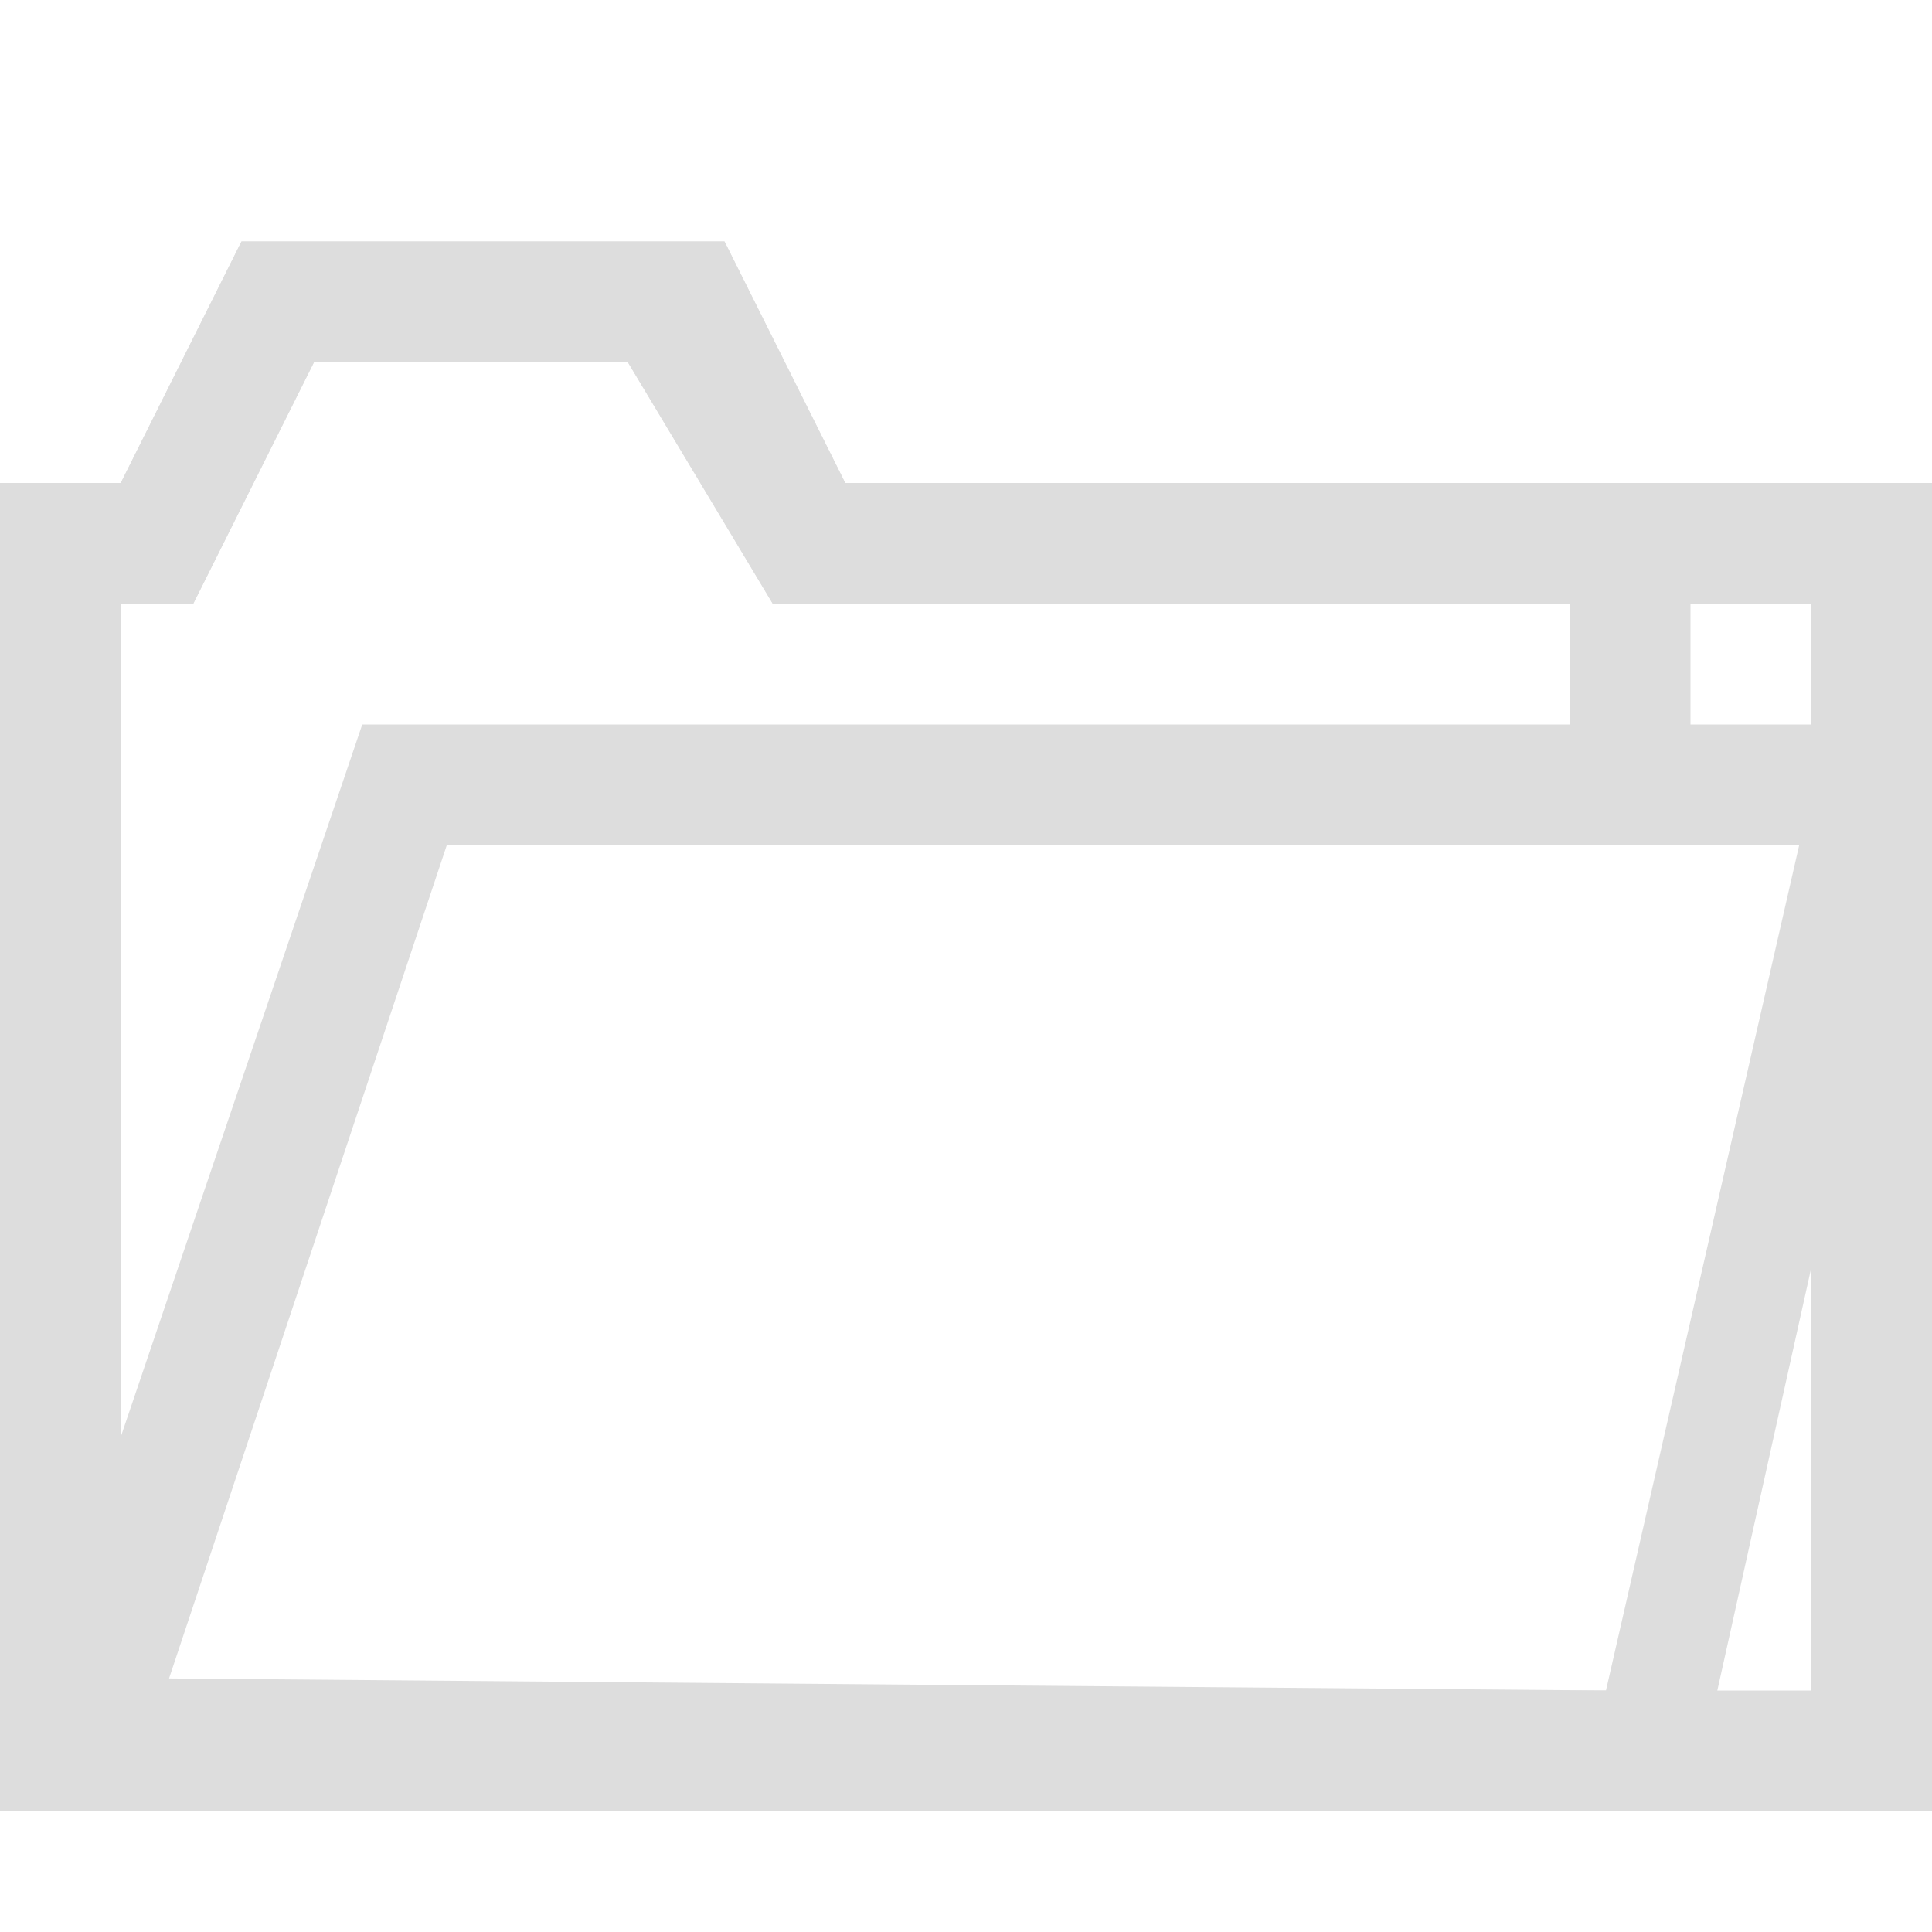
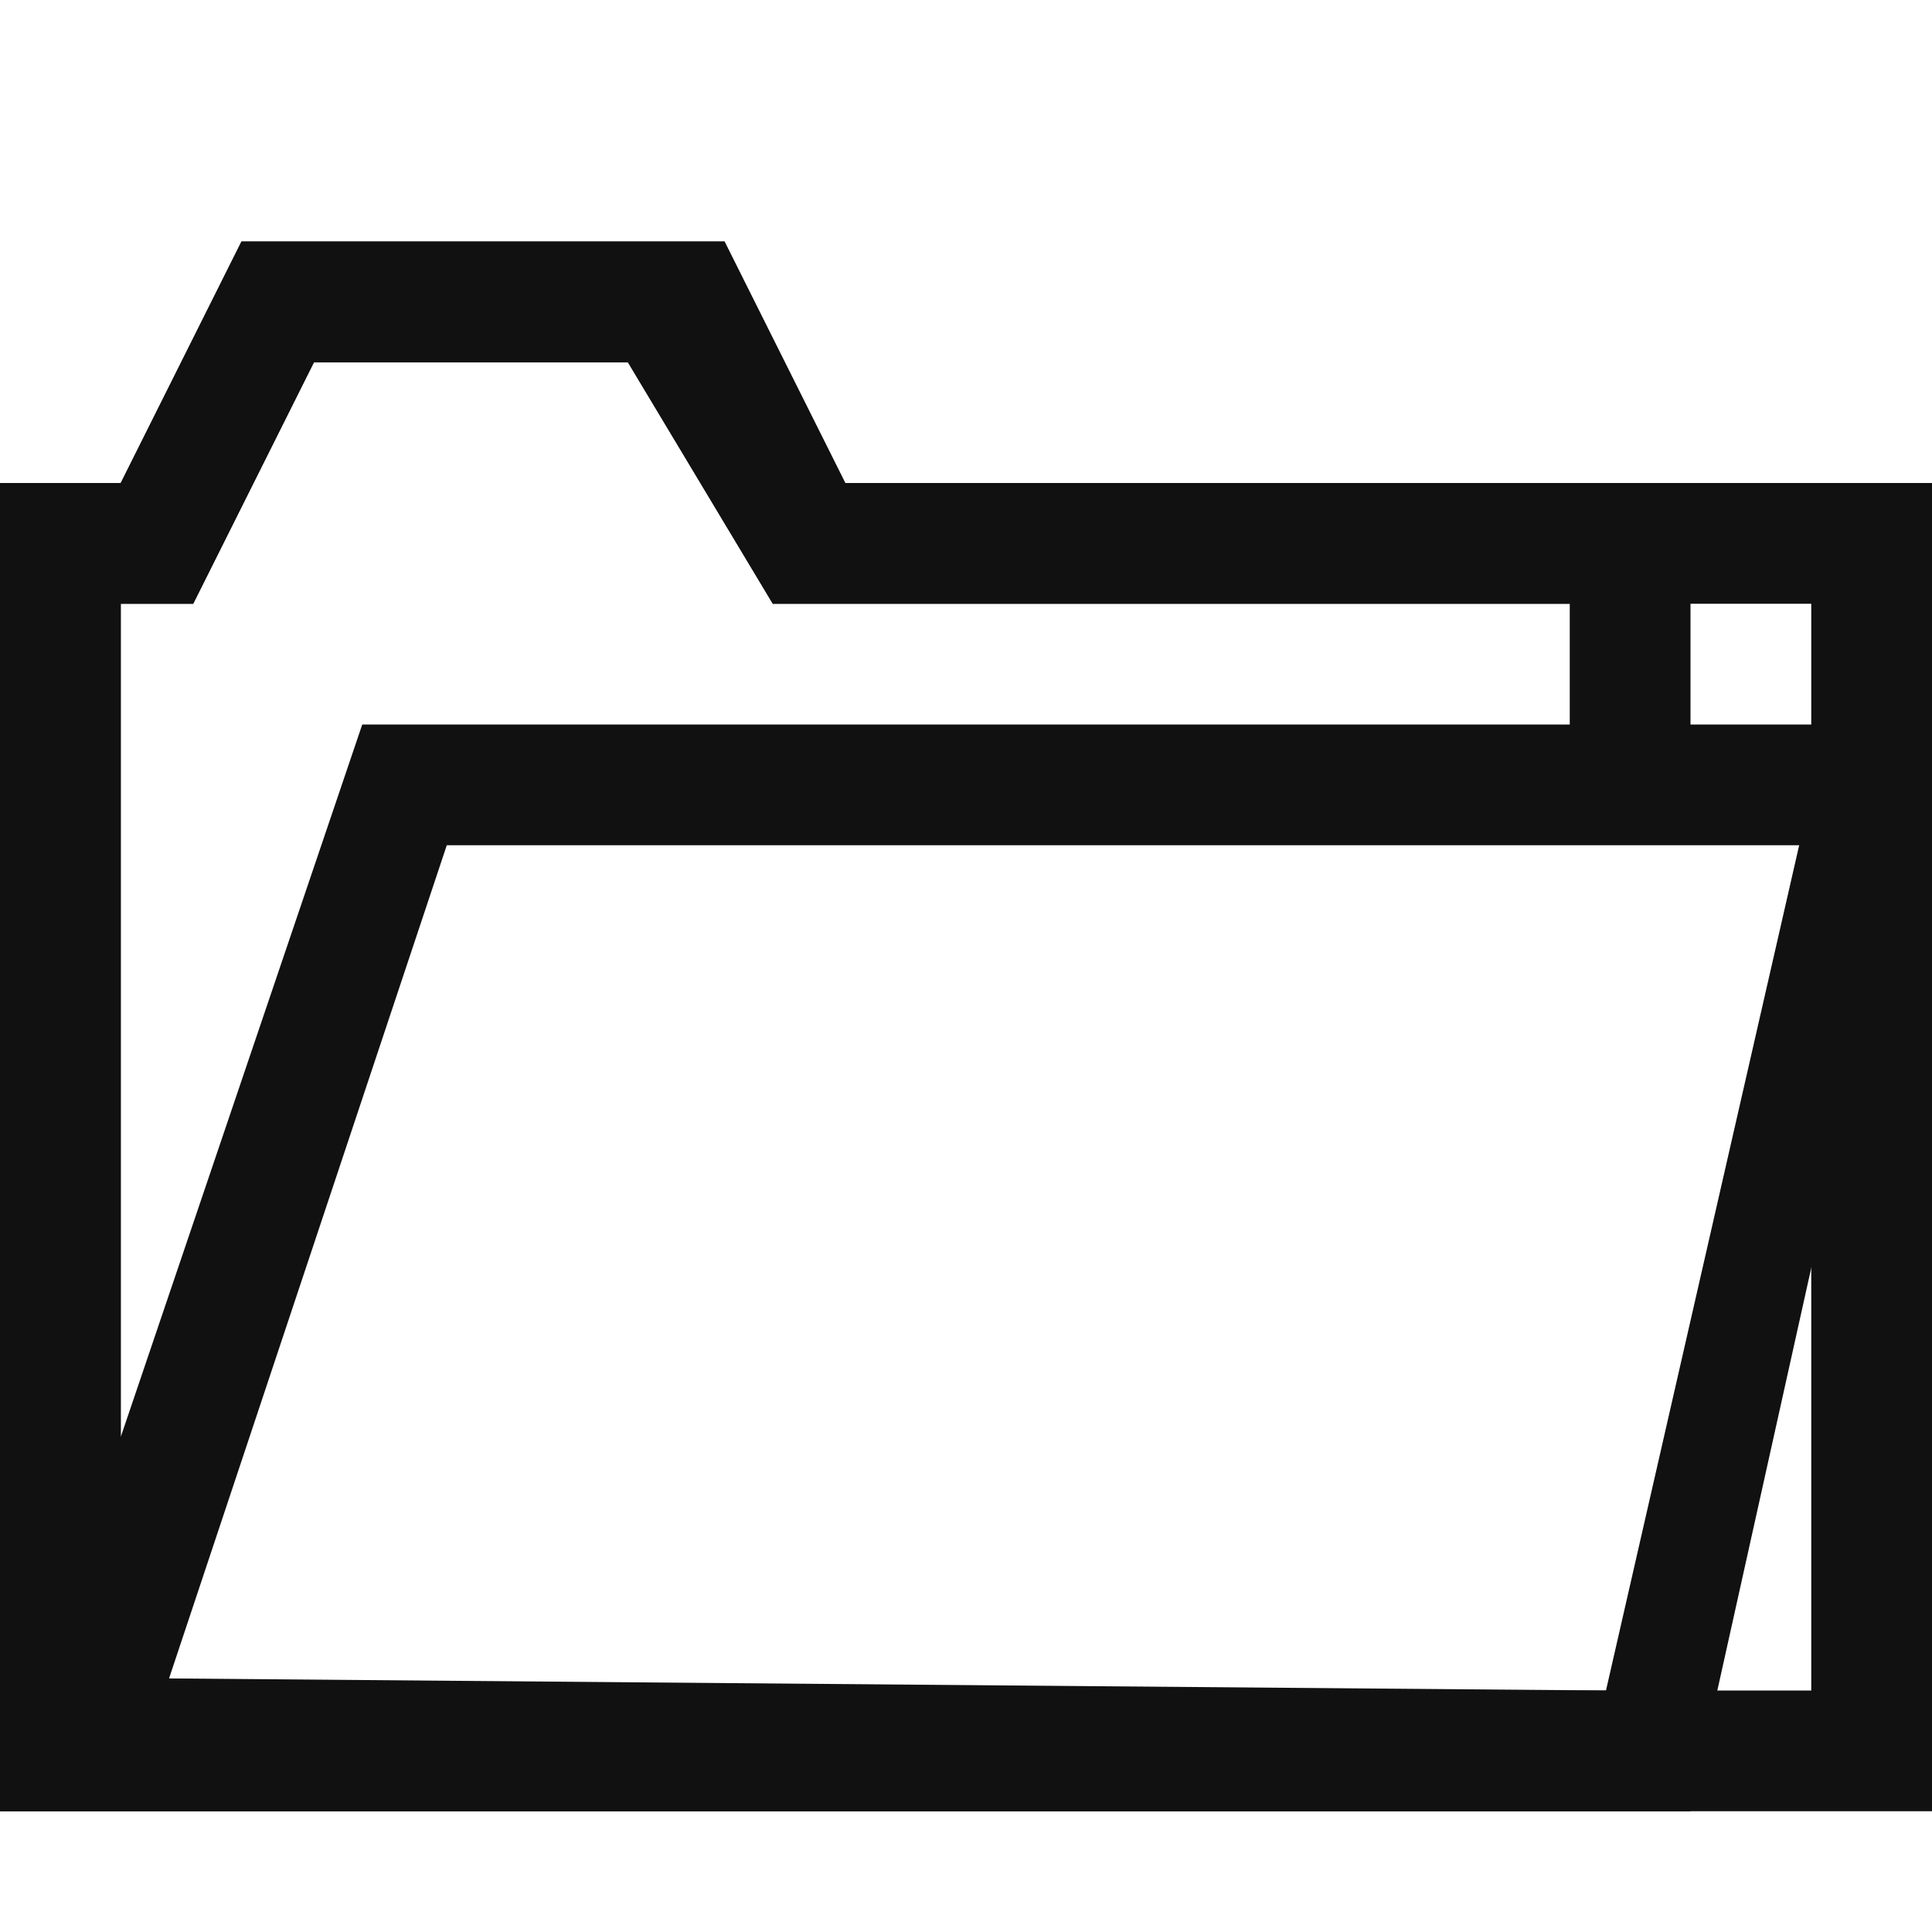
<svg xmlns="http://www.w3.org/2000/svg" version="1.1" width="16" height="16" viewBox="0 0 16 16">
  <g id="False">
-     <path fill="#dddddd" d="M7 4l-1-2h-4l-1 2h-1v11h16v-11h-9zM15 14h-14v-9h0.6l1-2h2.6l1.2 2h8.6v9z" />
+     <path fill="#111111" d="M7 4l-1-2h-4l-1 2h-1v11h16v-11h-9zM15 14h-14v-9h0.6l1-2h2.6l1.2 2h8.6v9z" />
  </g>
  <g id="True">
-     <path fill="#dddddd" d="M14 6v-2h-7l-1-2h-4l-1 2h-1v11h14l2-9h-2zM14.9 7l-1.6 7-11.9-0.1 2.3-6.9h11.2zM1 5h0.6l1-2h2.6l1.2 2h6.6v1h-10l-2 5.9v-6.9z" />
+     <path fill="#111111" d="M14 6v-2h-7l-1-2h-4l-1 2h-1v11h14l2-9h-2zM14.9 7l-1.6 7-11.9-0.1 2.3-6.9h11.2zM1 5h0.6l1-2h2.6l1.2 2h6.6v1h-10l-2 5.9v-6.9z" />
  </g>
</svg>
